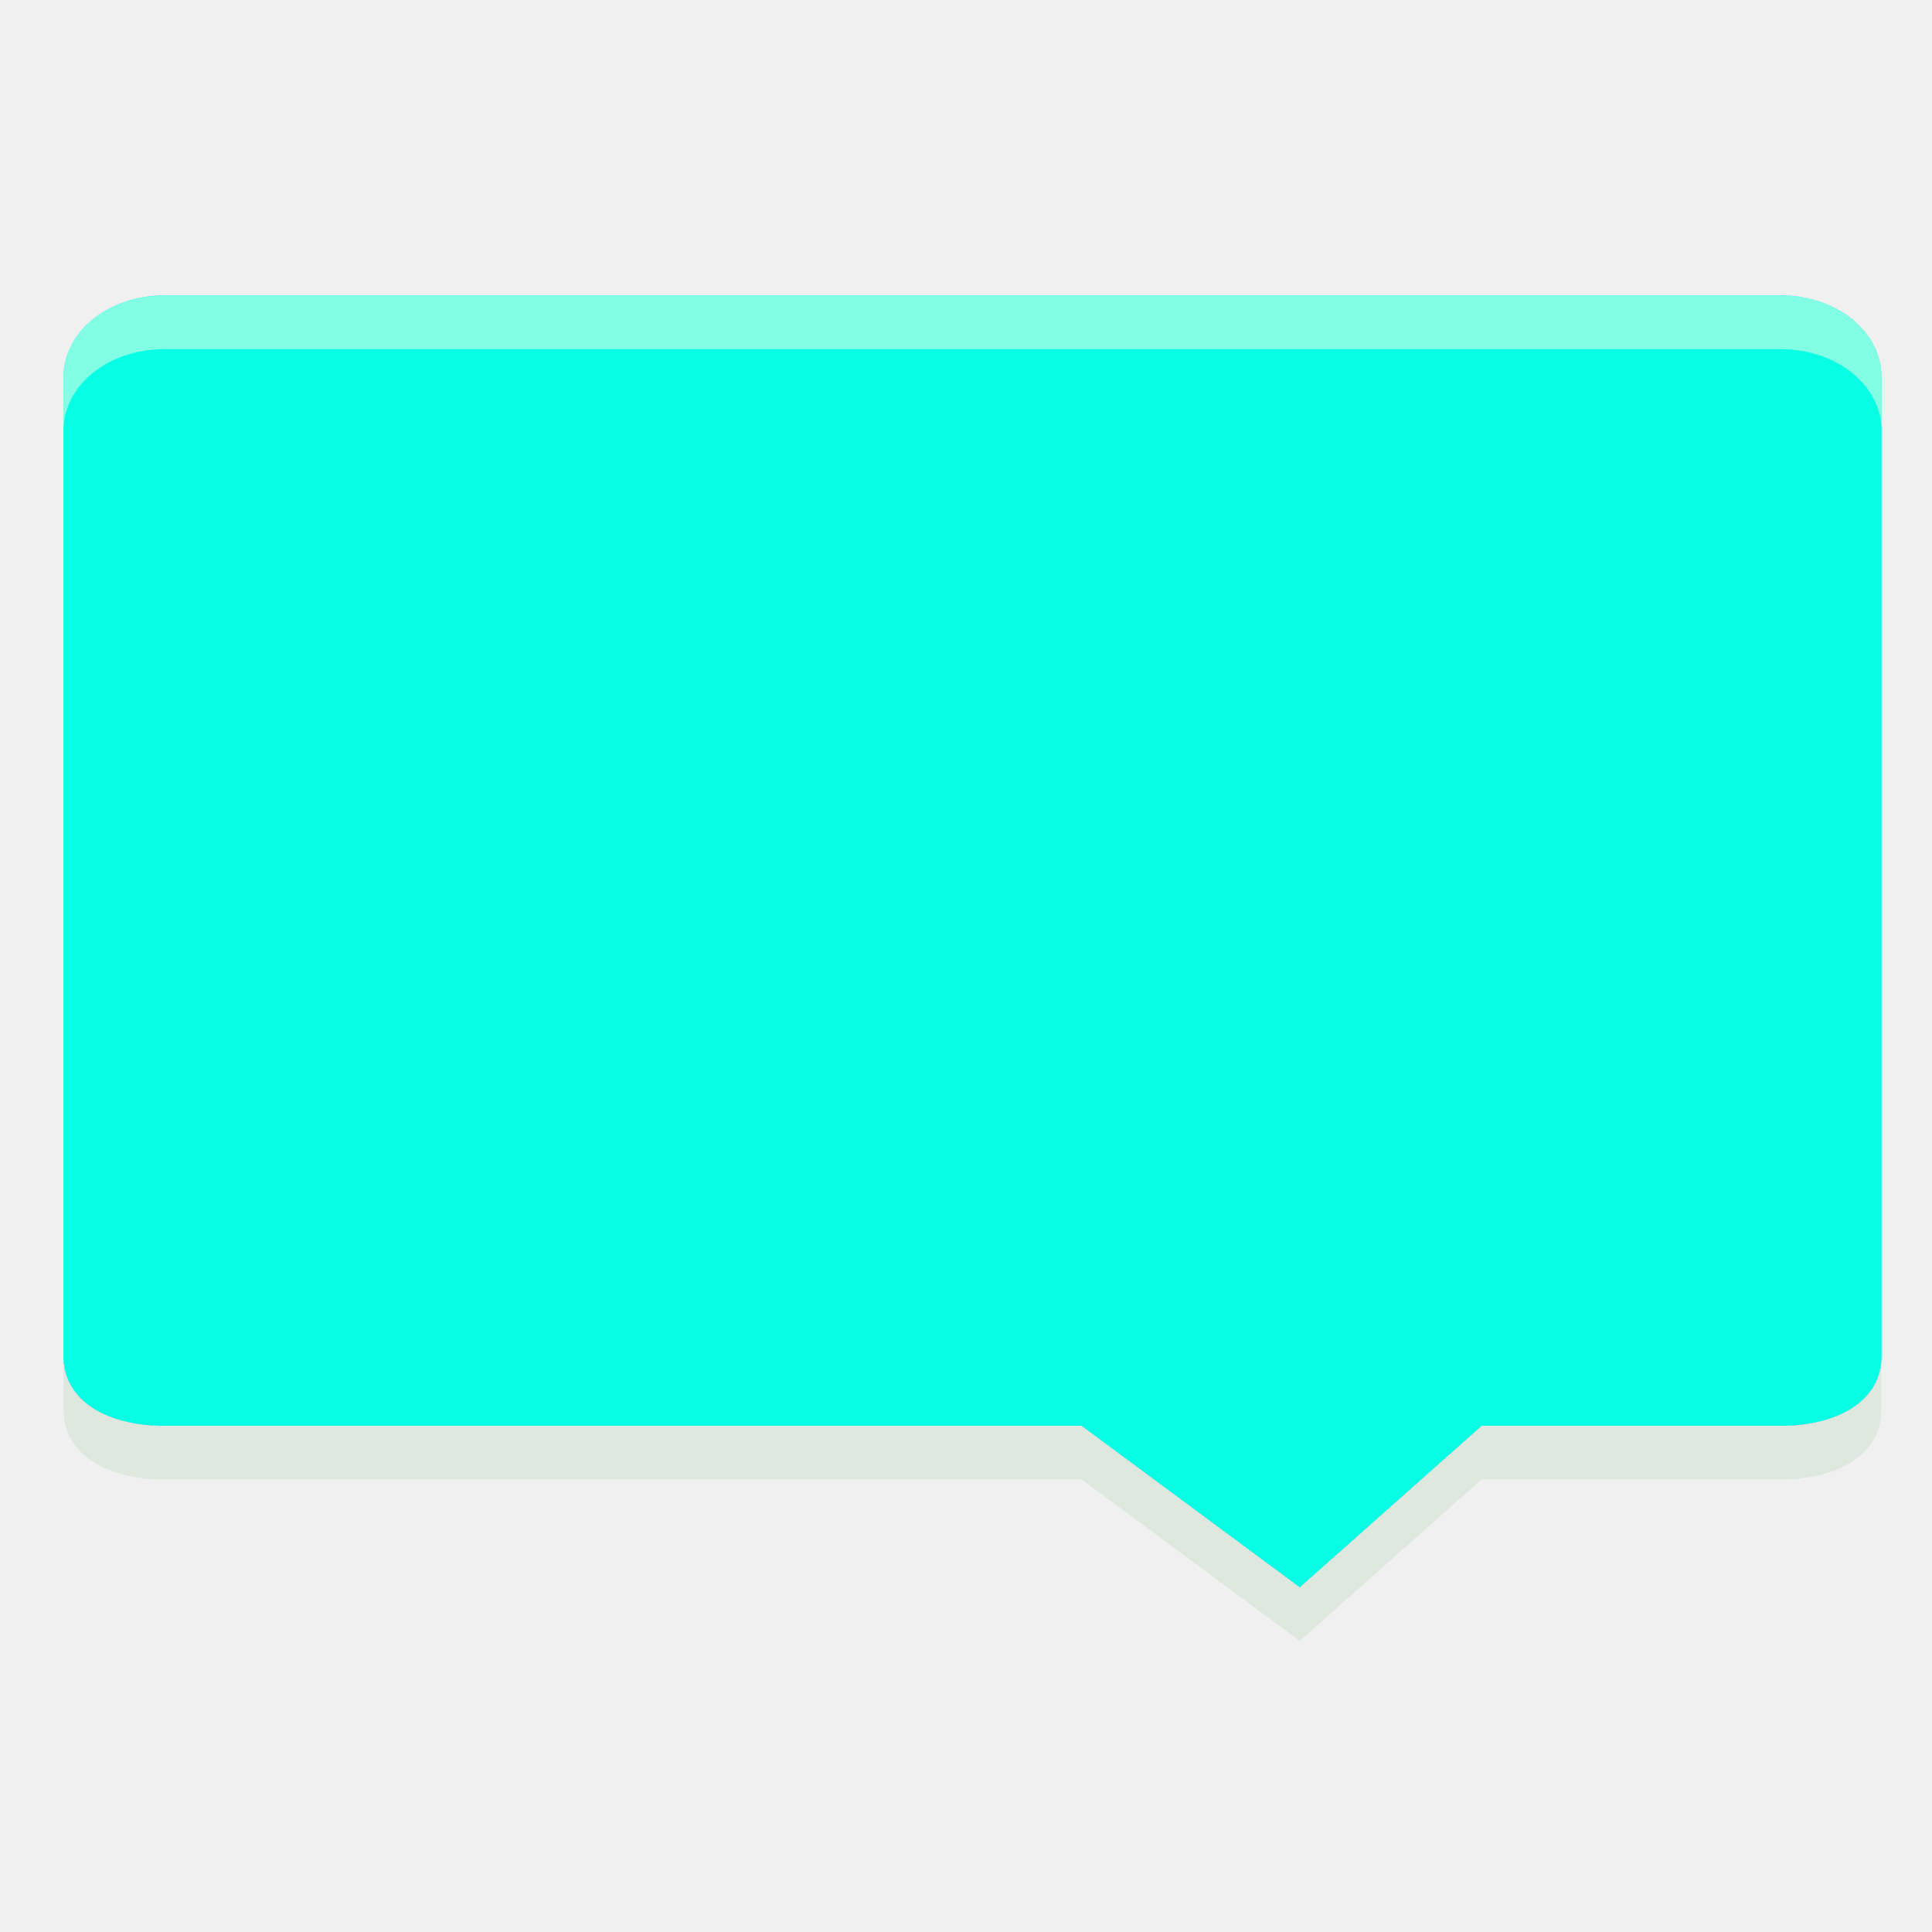
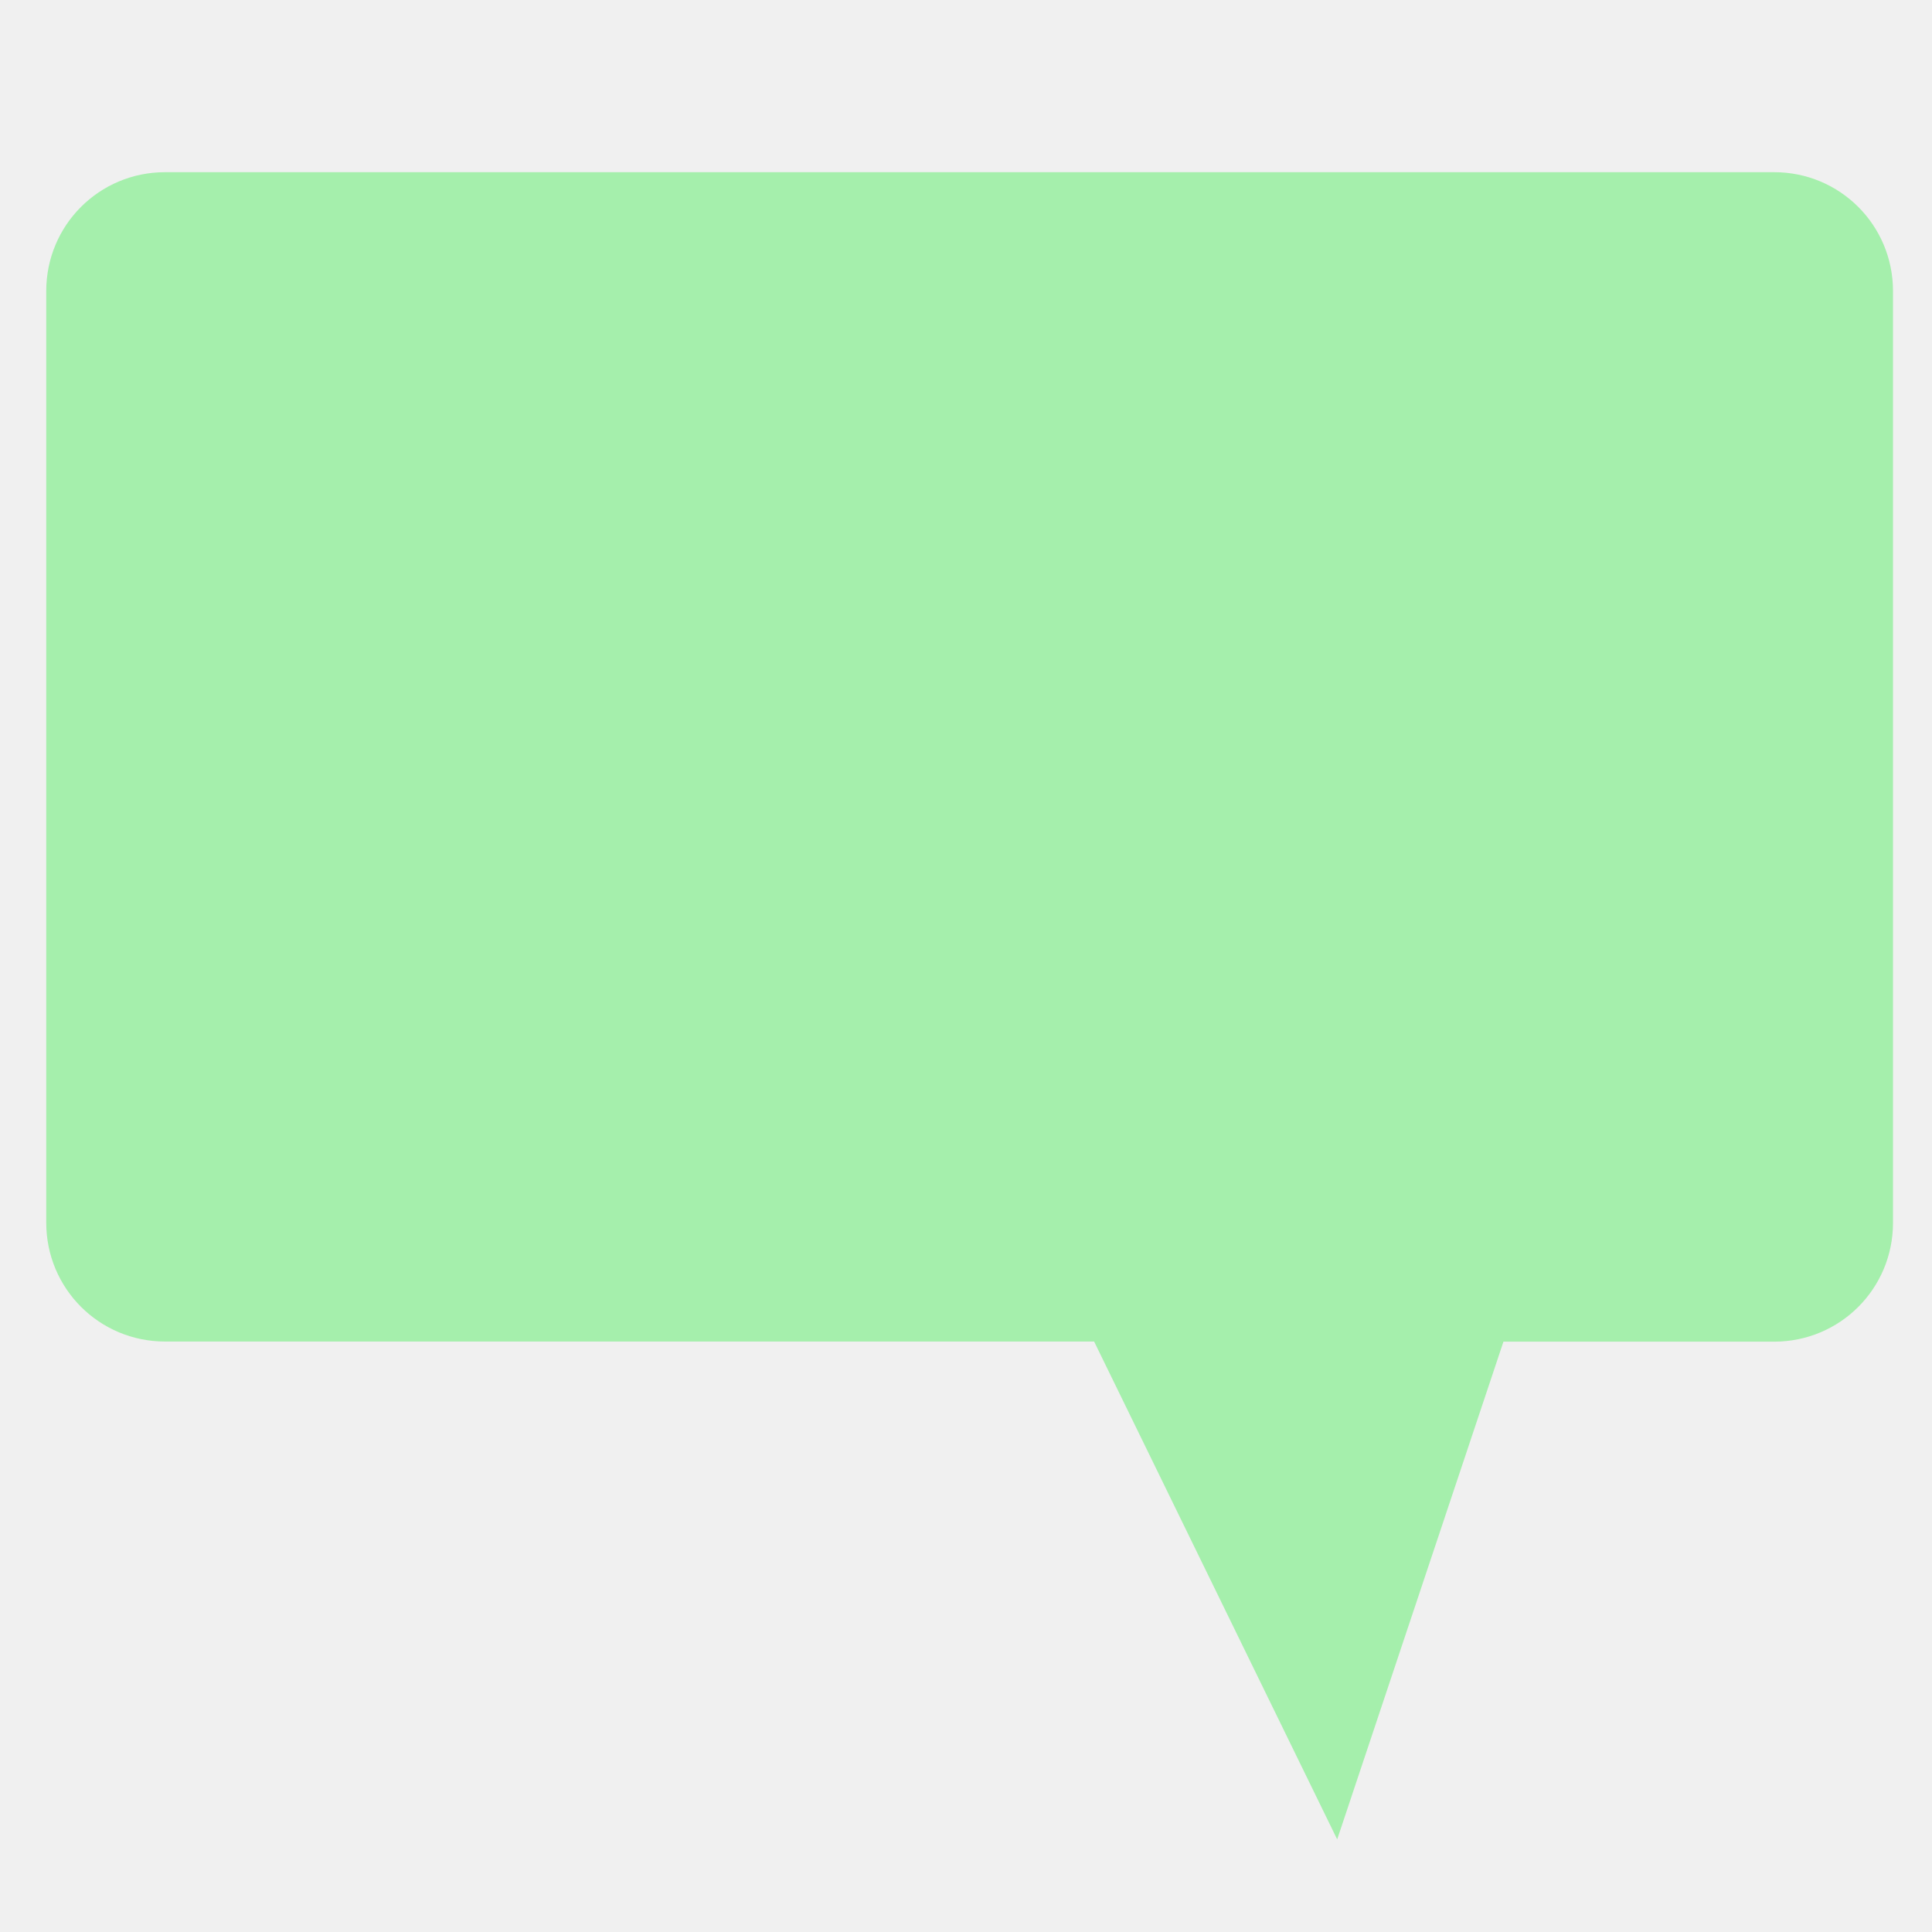
<svg xmlns="http://www.w3.org/2000/svg" width="16" height="16" version="1" id="svg6">
  <defs id="defs10">
+     <linearGradient id="linearGradient4561">
+       <stop style="stop-color:#a5efac;stop-opacity:1;" offset="0" id="stop4559" />
+     </linearGradient>
    <filter style="color-interpolation-filters:sRGB;" id="filter26">
      <feComposite in2="SourceGraphic" operator="arithmetic" k1="0" k2="2.2" result="composite1" id="feComposite12" />
      <feColorMatrix in="composite1" values="1" type="saturate" result="colormatrix1" id="feColorMatrix14" />
      <feFlood flood-opacity="1" flood-color="rgb(165,239,172)" result="flood1" id="feFlood16" />
      <feBlend in="flood1" in2="colormatrix1" mode="multiply" result="blend1" id="feBlend18" />
      <feBlend in2="blend1" mode="screen" result="blend2" id="feBlend20" />
      <feColorMatrix in="blend2" values="1" type="saturate" result="colormatrix2" id="feColorMatrix22" />
-       <feComposite in="colormatrix2" in2="SourceGraphic" operator="in" k2="1" result="composite2" id="feComposite24" />
+       <feComposite in="colormatrix2" in2="SourceGraphic" operator="in" k2="1" result="fbSourceGraphic" id="feComposite24" />
+       <feColorMatrix result="fbSourceGraphicAlpha" in="fbSourceGraphic" values="0 0 0 -1 0 0 0 0 -1 0 0 0 0 -1 0 0 0 0 1 0" id="feColorMatrix18" />
+       <feColorMatrix id="feColorMatrix20" type="saturate" values="1" result="result91" in="fbSourceGraphic" />
+       <feComposite in2="result91" id="feComposite22" result="result15" operator="arithmetic" k2="0.4" k1="0.3" k3="0.3" />
+       <feGaussianBlur id="feGaussianBlur24" in="result15" result="result8" stdDeviation="5" />
+       <feColorMatrix id="feColorMatrix26" values="1 0 0 0 0 0 1 0 0 0 0 0 1 0 0 0 0 0 50 0 " result="result92" />
+       <feComposite in2="fbSourceGraphic" id="feComposite28" operator="in" result="result13" />
+       <feComposite in2="result13" id="feComposite30" k3="0.3" k1="0.3" k2="0.4" operator="arithmetic" in="result15" result="result6" />
+       <feFlood id="feFlood32" flood-color="rgb(128,172,0)" flood-opacity="1" result="result10" />
+       <feBlend in2="result10" id="feBlend34" result="result12" in="result6" mode="darken" />
+       <feBlend in2="result6" id="feBlend36" result="result14" mode="screen" />
+       <feComposite in2="fbSourceGraphic" id="feComposite38" in="result14" operator="in" result="fbSourceGraphic" />
+       <feColorMatrix result="fbSourceGraphicAlpha" in="fbSourceGraphic" values="0 0 0 -1 0 0 0 0 -1 0 0 0 0 -1 0 0 0 0 1 0" id="feColorMatrix104" />
+       <feComposite in2="fbSourceGraphic" id="feComposite106" operator="arithmetic" k1="0" k2="2.2" result="composite1" in="fbSourceGraphic" />
+       <feColorMatrix id="feColorMatrix108" in="composite1" values="1" type="saturate" result="colormatrix1" />
+       <feFlood id="feFlood110" flood-opacity="1" flood-color="rgb(135,255,33)" result="flood1" />
+       <feBlend in2="colormatrix1" id="feBlend112" in="flood1" mode="multiply" result="blend1" />
+       <feBlend in2="blend1" id="feBlend114" mode="screen" result="blend2" />
+       <feColorMatrix id="feColorMatrix116" in="blend2" values="1" type="saturate" result="colormatrix2" />
+       <feComposite in2="fbSourceGraphic" id="feComposite118" in="colormatrix2" operator="in" k2="1" result="composite2" />
    </filter>
  </defs>
-   <g id="g23" transform="matrix(0.5377268,0,0,0.44582,10.32232,6.719618)" style="filter:url(#filter26)">
-     <path id="path2-3" d="m -16.663,-8.587 c -0.862,0 -1.556,0.667 -1.556,1.52 V 11.113 c 0,0.853 0.694,1.302 1.556,1.3 h 14.125 l 3.36,3 2.8,-3 h 4.605 c 0.861,0 1.555,-0.446 1.555,-1.3 V -7.067 c 0,-0.853 -0.693,-1.52 -1.556,-1.52 z" style="opacity:0.2" />
-     <path id="path4" style="fill:#02a8f3" d="m -16.663,-9.587 c -0.862,0 -1.556,0.667 -1.556,1.52 V 10.113 c 0,0.853 0.694,1.302 1.556,1.3 h 14.125 l 3.36,3 2.8,-3 h 4.605 c 0.861,0 1.555,-0.446 1.555,-1.3 V -8.067 c 0,-0.853 -0.693,-1.52 -1.556,-1.52 z" />
-     <path id="path8" d="m -16.664,-9.587 c -0.862,0 -1.555,0.666 -1.555,1.52 v 1 c 0,-0.853 0.693,-1.52 1.555,-1.52 H 8.225 c 0.862,0 1.557,0.666 1.557,1.52 v -1 c 0,-0.853 -0.694,-1.52 -1.557,-1.52 z" style="opacity:0.2;fill:#ffffff" />
-   </g>
+   <path style="fill:#a5efac;fill-opacity:1;stroke:none;stroke-width:1.054;stroke-opacity:1" d="M 1.367,1.426 H 14.693 c 0.545,0 0.984,0.439 0.984,0.984 v 7.717 c 0,0.545 -0.439,0.984 -0.984,0.984 H 12.451 L 11.074,15.233 9.061,11.11 H 1.367 c -0.545,0 -0.984,-0.439 -0.984,-0.984 V 2.41 c 0,-0.545 0.439,-0.984 0.984,-0.984 z" id="rect4585" />
</svg>
